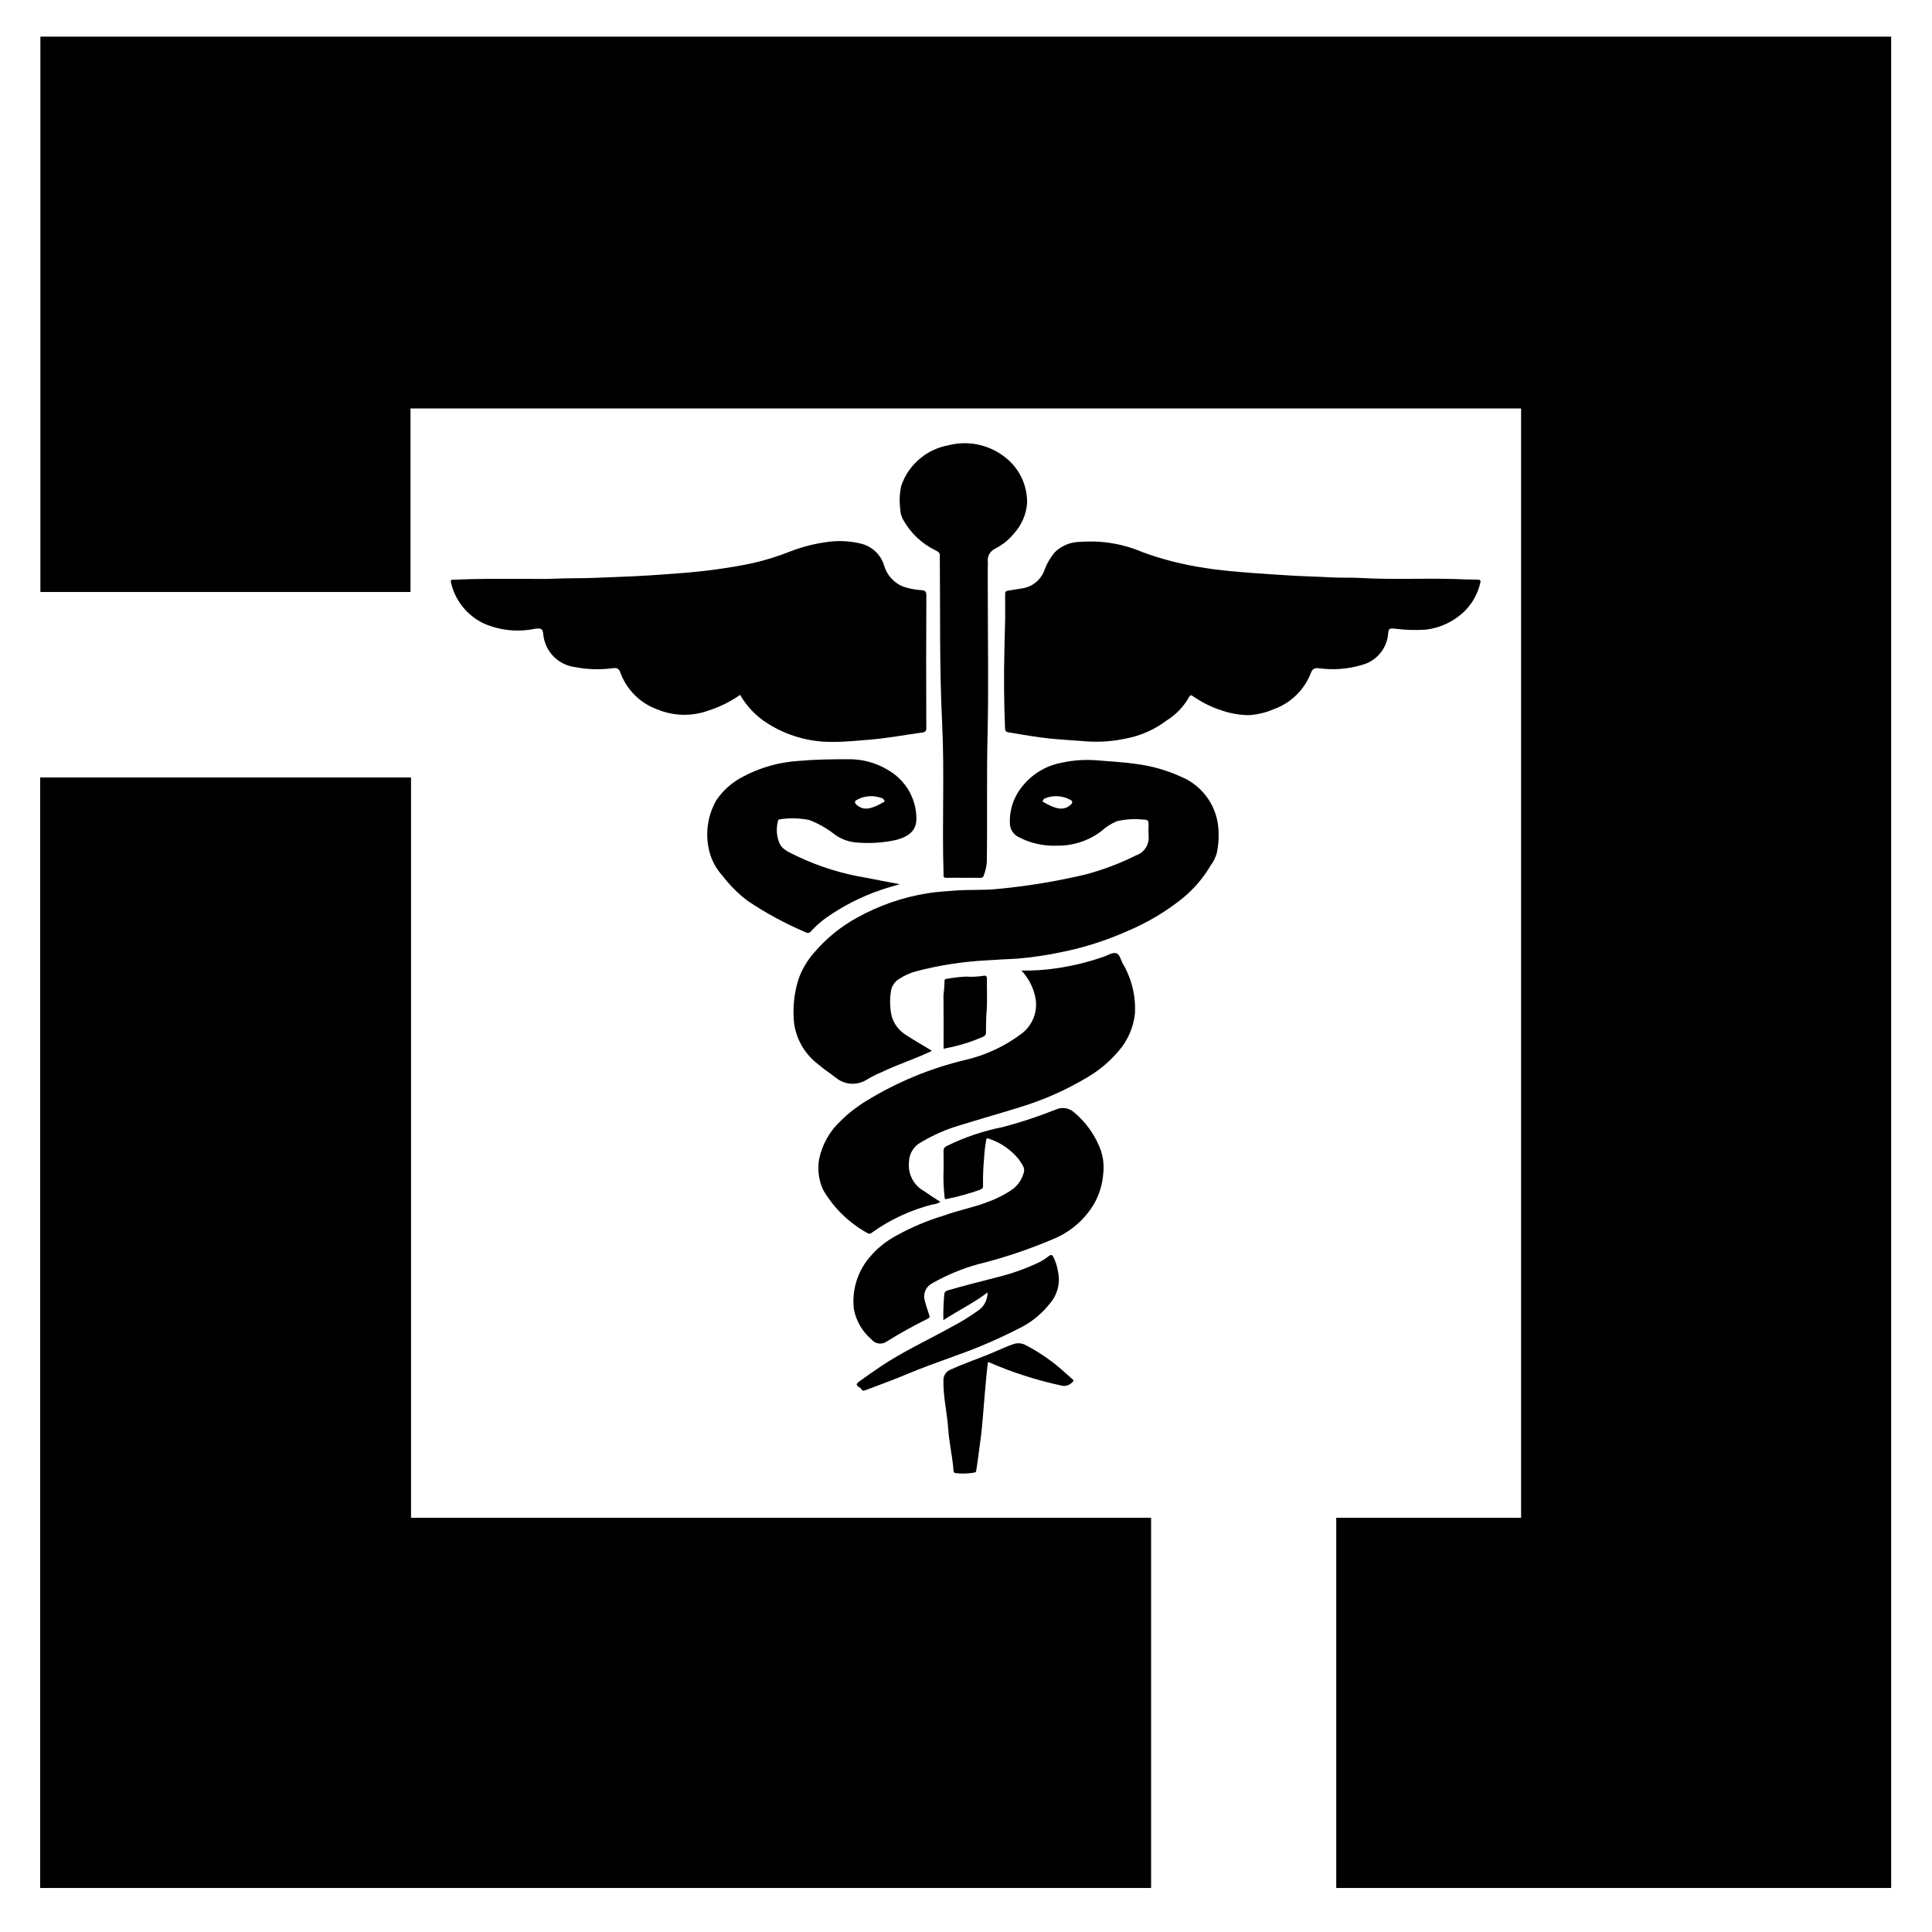
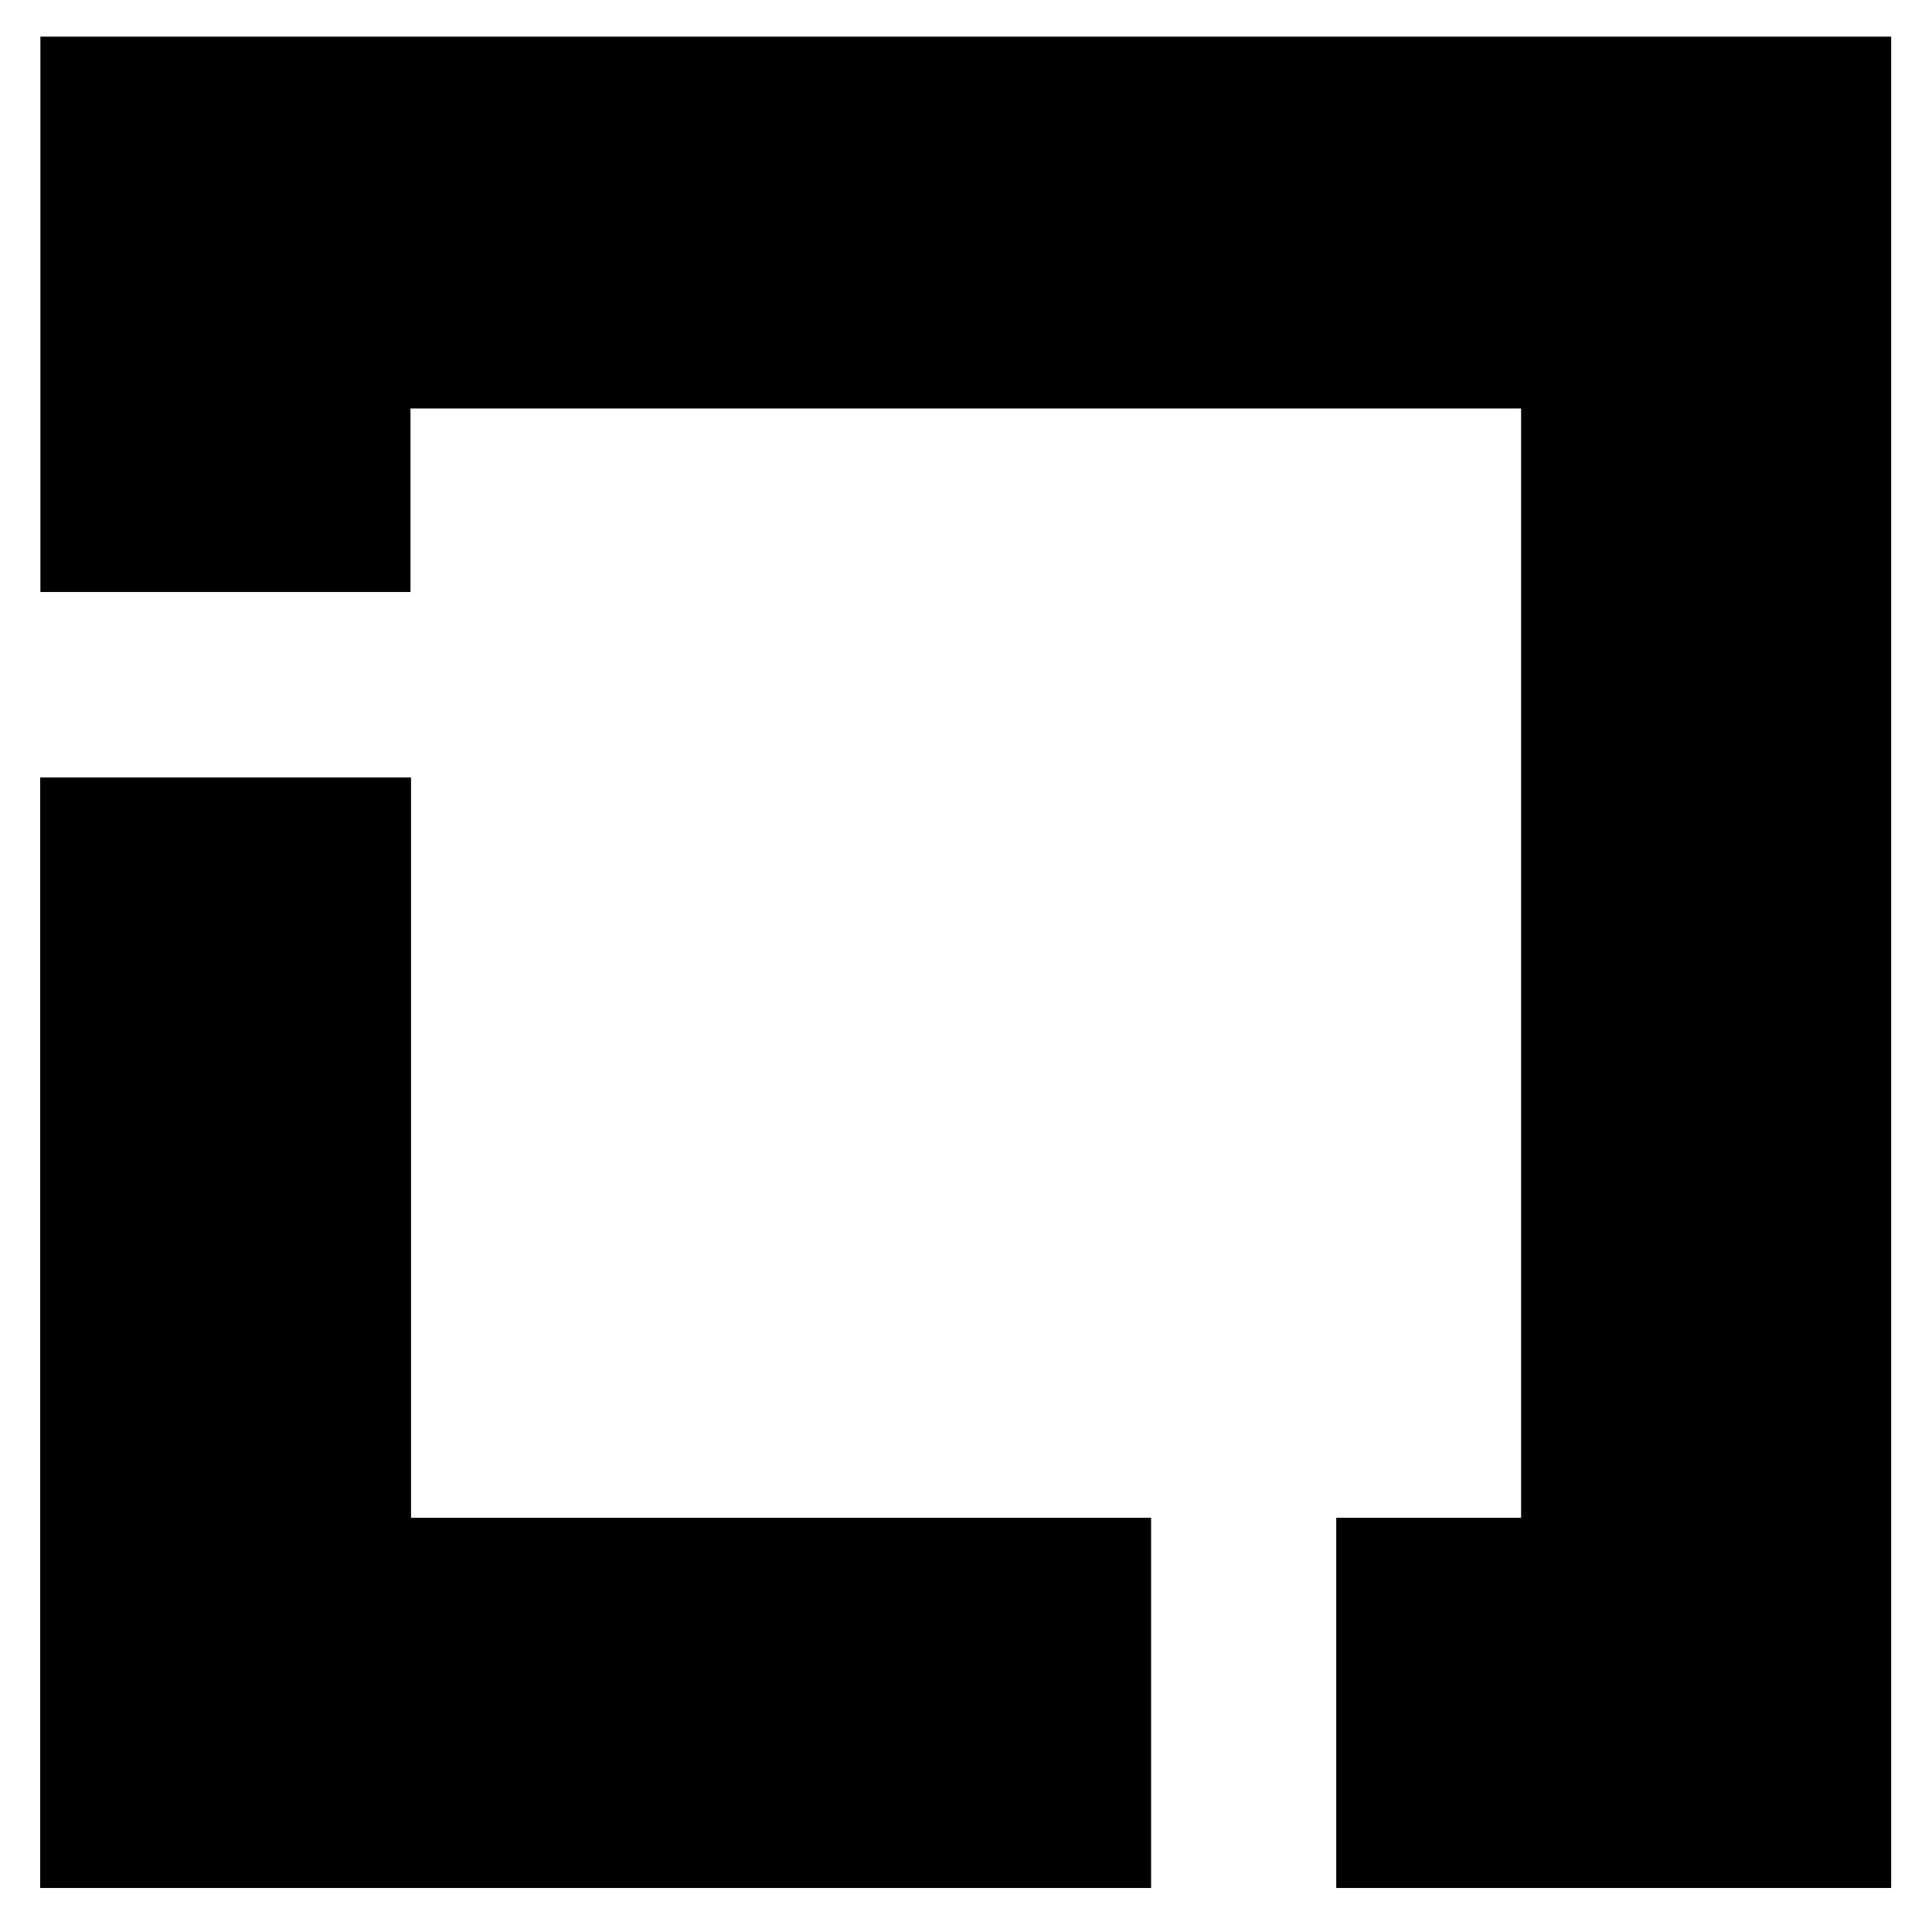
<svg xmlns="http://www.w3.org/2000/svg" id="Layer_1" data-name="Layer 1" viewBox="0 0 360 360">
-   <polygon points="76.587 144.873 7.481 144.873 7.481 351.797 214.49 351.797 214.49 282.812 76.587 282.812 76.587 144.873" />
-   <polygon points="7.527 6.827 7.527 110.309 76.488 110.309 76.488 76.11 283.433 76.11 283.433 282.812 248.99 282.812 248.99 351.797 352.39 351.797 352.39 6.827 7.527 6.827" />
-   <path d="M258.663,118.025c.092-.91.224-.961,1.193-.891a28.712,28.712,0,0,0,5.91.185,12.663,12.663,0,0,0,6.787-3.1,10.849,10.849,0,0,0,3.281-5.629c.107-.407.025-.58-.492-.581-1.486-.004-2.972-.077-4.456-.121-5.726-.168-11.461.144-17.188-.185-1.93-.111-3.863-.014-5.802-.125-2.514-.144-5.038-.184-7.557-.346-2.388-.154-4.777-.284-7.163-.479-2.967-.243-5.928-.461-8.865-.958a58.326,58.326,0,0,1-11.393-2.897,24.572,24.572,0,0,0-11.557-1.928,6.772,6.772,0,0,0-4.84,1.962,10.848,10.848,0,0,0-1.864,3.197,5.243,5.243,0,0,1-4.303,3.527c-.831.155-1.675.238-2.505.4-.473.092-.559.239-.555.609.015,1.467.006,2.935.006,4.707-.061,1.606-.087,3.519-.136,5.428-.126,4.979-.099,9.962.112,14.943.021.503.267.663.68.728,2.579.404,5.143.9,7.749,1.152,2.322.225,4.655.355,6.978.537a26.086,26.086,0,0,0,6.925-.504,18.239,18.239,0,0,0,7.816-3.433,11.966,11.966,0,0,0,4.127-4.323c.212-.477.469-.37.821-.117a19.988,19.988,0,0,0,5.369,2.628,15.934,15.934,0,0,0,4.894.849,13.616,13.616,0,0,0,4.714-1.117,11.559,11.559,0,0,0,6.945-6.832c.325-.758.733-.862,1.501-.792a18.691,18.691,0,0,0,7.956-.614A6.565,6.565,0,0,0,258.663,118.025Z" />
-   <path d="M164.713,105.272a6.001,6.001,0,0,0-4.019-3.905,16.524,16.524,0,0,0-6.828-.338,30.005,30.005,0,0,0-6.412,1.645,49.16,49.16,0,0,1-7.364,2.297,104.591,104.591,0,0,1-12.36,1.756c-3.092.244-6.187.478-9.285.635-2.518.127-5.041.206-7.561.31-2.616.108-5.24.036-7.86.168-1.698.086-3.405.015-5.108.016-4.414.004-8.829-.043-13.24.158-.354.016-.774-.065-.66.463a11.215,11.215,0,0,0,6.122,7.694,15.79,15.79,0,0,0,9.549.991c1.152-.133,1.421-.032,1.537.99a6.813,6.813,0,0,0,5.953,6.157,21.539,21.539,0,0,0,6.991.202c.684-.1,1.137.013,1.393.719a11.492,11.492,0,0,0,6.918,6.958,13.184,13.184,0,0,0,9.47.237,21.927,21.927,0,0,0,5.958-2.947,15.211,15.211,0,0,0,5.208,5.376A22.037,22.037,0,0,0,155.02,138.242c2.388.025,4.777-.232,7.164-.428,3.258-.268,6.447-.886,9.671-1.321a.73.73,0,0,0,.748-.836q-.056-12.404.01-24.807c.005-.928-.638-.845-1.234-.904a13.065,13.065,0,0,1-3.149-.663A6.042,6.042,0,0,1,164.713,105.272Z" />
-   <path d="M219.936,144.673a28.775,28.775,0,0,0-8.002-2.289c-2.601-.389-5.215-.509-7.823-.728a22.148,22.148,0,0,0-6.261.46,12.179,12.179,0,0,0-7.24,4.271,10.201,10.201,0,0,0-2.432,7.113,2.898,2.898,0,0,0,1.458,2.389,14.174,14.174,0,0,0,7.401,1.686,13.271,13.271,0,0,0,8.17-2.694,9.751,9.751,0,0,1,2.926-1.864,14.708,14.708,0,0,1,4.593-.327c1.293.06,1.29.106,1.29,1.239a18.091,18.091,0,0,0,.01,1.84,3.465,3.465,0,0,1-2.316,3.608,50.055,50.055,0,0,1-9.213,3.513,118.758,118.758,0,0,1-16.889,2.779c-2.461.238-4.925.077-7.388.257-1.795.131-3.585.238-5.36.518a39.817,39.817,0,0,0-13.217,4.584,28.307,28.307,0,0,0-7.878,6.406,14.995,14.995,0,0,0-3.008,5.116,20.308,20.308,0,0,0-.787,8.144,11.589,11.589,0,0,0,4.482,7.621c1.021.906,2.22,1.65,3.303,2.502a4.909,4.909,0,0,0,5.645.427,21.27,21.27,0,0,1,3.057-1.543c2.971-1.436,6.185-2.415,9.19-3.894-1.688-1.065-3.448-2.007-5.08-3.116a6.086,6.086,0,0,1-2.393-3.256,12.196,12.196,0,0,1-.2-4.438,3.258,3.258,0,0,1,1.605-2.613,11.326,11.326,0,0,1,3.053-1.38,65.359,65.359,0,0,1,13.108-2.052c1.918-.114,3.839-.232,5.758-.316a68.426,68.426,0,0,0,8.35-1.233,58.095,58.095,0,0,0,12.301-3.944,42.811,42.811,0,0,0,10.291-6.149,23.106,23.106,0,0,0,5.208-6.139,6.66,6.66,0,0,0,1.085-2.226,15.955,15.955,0,0,0,.213-5.351A11.341,11.341,0,0,0,219.936,144.673ZM199.144,150.228c-1.153.783-2.47.554-4.907-.887.132-.193.228-.505.411-.554a5.483,5.483,0,0,1,4.924.326C200.094,149.496,199.592,149.923,199.144,150.228Z" />
-   <path d="M156.71,208.806a13.425,13.425,0,0,0-4.078,7.187,9.677,9.677,0,0,0,.782,5.79,21.766,21.766,0,0,0,8.157,7.95.672.672,0,0,0,.897-.053,33.62,33.62,0,0,1,11.224-5.228,3.69,3.69,0,0,0,1.545-.496c-1.093-.664-2.093-1.347-3.089-2.036a5.46,5.46,0,0,1-2.767-5.409,4.198,4.198,0,0,1,1.796-3.39,31.219,31.219,0,0,1,6.684-3.132c4.058-1.275,8.167-2.421,12.226-3.694a55.68,55.68,0,0,0,12.575-5.586,22.45,22.45,0,0,0,5.814-4.916,12.615,12.615,0,0,0,3.004-6.939,16.521,16.521,0,0,0-2.306-9.371c-.37-.673-.502-1.725-1.252-1.882-.686-.143-1.563.437-2.355.701a47.606,47.606,0,0,1-8.537,2.099,40.195,40.195,0,0,1-6.701.449,10.268,10.268,0,0,1,2.599,5.021,6.777,6.777,0,0,1-2.752,6.869,27.765,27.765,0,0,1-10.229,4.746,63.158,63.158,0,0,0-18.649,7.731A24.7,24.7,0,0,0,156.71,208.806Z" />
-   <path d="M185.408,102.238a10.576,10.576,0,0,0,3.473-2.762,9.482,9.482,0,0,0,2.502-5.681,10.57,10.57,0,0,0-4.099-8.598,12.167,12.167,0,0,0-10.622-2.213,11.419,11.419,0,0,0-5.089,2.346,11.211,11.211,0,0,0-3.646,5.23,12.354,12.354,0,0,0-.183,4.228,4.339,4.339,0,0,0,.542,2.051,13.761,13.761,0,0,0,6.043,5.715c.383.212.785.342.79.901.104,10.407-.086,20.81.432,31.221.466,9.365-.037,18.761.269,28.142a.843.843,0,0,1-.001.16c-.071.44.108.613.635.595,1.015-.034,2.032-.01,3.048-.01s2.032-.013,3.048.007c.366.007.644-.048.747-.393a9.477,9.477,0,0,0,.582-2.541c.119-7.968-.051-15.935.14-23.906.205-8.586.045-17.179.044-25.769-0-2.054-.032-4.109.013-6.162A2.426,2.426,0,0,1,185.408,102.238Z" />
-   <path d="M203.777,224.464a13.273,13.273,0,0,0,1.789-5.714,9.855,9.855,0,0,0-.703-5.064,16.748,16.748,0,0,0-4.714-6.412,3.149,3.149,0,0,0-3.382-.543,83.627,83.627,0,0,1-9.959,3.293,41.864,41.864,0,0,0-10.412,3.528.933.933,0,0,0-.583.946c.027,1.146.009,2.294.008,3.441a34.39,34.39,0,0,0,.176,5.015c.043.262-.048.559.46.45a44.237,44.237,0,0,0,6.12-1.699c.45-.167.638-.371.598-.814a44.832,44.832,0,0,1,.191-5.011,25.079,25.079,0,0,1,.364-3.22c.032-.21-.029-.747.598-.459a11.901,11.901,0,0,1,5.491,3.801c.484.745,1.195,1.53.98,2.37a5.7,5.7,0,0,1-2.032,3.162,19.506,19.506,0,0,1-4.622,2.399c-2.66,1.056-5.534,1.556-8.216,2.552a45.051,45.051,0,0,0-8.81,3.701,16.874,16.874,0,0,0-5.251,4.295,12.638,12.638,0,0,0-2.76,9.47,9.829,9.829,0,0,0,3.271,5.622,2.089,2.089,0,0,0,2.695.498,83.669,83.669,0,0,1,7.825-4.356c.412-.2.352-.358.244-.673-.31-.9-.58-1.811-.84-2.724a2.758,2.758,0,0,1,1.396-3.195,37.468,37.468,0,0,1,8.493-3.539,92.407,92.407,0,0,0,14.625-4.947A15.797,15.797,0,0,0,203.777,224.464Z" />
-   <path d="M145.277,152.678a15.206,15.206,0,0,1,5.545.129,18.29,18.29,0,0,1,4.723,2.692,7.981,7.981,0,0,0,3.652,1.451,24.663,24.663,0,0,0,7.786-.436c2.459-.668,3.883-1.821,3.771-4.22a10.455,10.455,0,0,0-5.364-8.854,13.74,13.74,0,0,0-7.314-1.966c-3.093-.006-6.18.037-9.264.313a25.292,25.292,0,0,0-10.33,2.914,13.32,13.32,0,0,0-4.994,4.391,12.834,12.834,0,0,0-1.312,9.546,10.465,10.465,0,0,0,2.413,4.493,24.298,24.298,0,0,0,4.688,4.706,64.544,64.544,0,0,0,10.818,5.867.739.739,0,0,0,1.022-.172,18.654,18.654,0,0,1,2.607-2.36,40.019,40.019,0,0,1,10.419-5.347c1.079-.385,2.203-.672,3.52-1.068-2.225-.424-4.231-.781-6.223-1.192a47.752,47.752,0,0,1-12.909-4.021c-1.176-.625-2.571-1.042-3.236-2.296a6.378,6.378,0,0,1-.33-4.261C144.996,152.804,145.049,152.699,145.277,152.678Zm14.257-3.565a5.483,5.483,0,0,1,4.923-.326c.184.049.279.361.411.554-2.437,1.442-3.755,1.671-4.907.887C159.512,149.923,159.011,149.496,159.533,149.113Z" />
-   <path d="M182.12,244.306a39.982,39.982,0,0,1-4.709,2.886c-4.468,2.498-9.186,4.64-13.401,7.497q-1.9,1.281-3.75,2.617c-.832.6-.849.779.017,1.298.263.158.261.714.933.458,2.532-.966,5.094-1.869,7.58-2.928,3.045-1.297,6.19-2.383,9.306-3.529a95.101,95.101,0,0,0,12.489-5.438,16.43,16.43,0,0,0,5.05-4.283,6.82,6.82,0,0,0,1.514-5.903,9.364,9.364,0,0,0-.883-2.79c-.229-.39-.412-.455-.804-.166a12.099,12.099,0,0,1-1.7,1.121,40.639,40.639,0,0,1-8.069,2.875c-3.033.791-6.079,1.539-9.081,2.423-.344.101-.56.211-.646.614a43.902,43.902,0,0,0-.184,4.928c2.806-1.822,5.665-3.188,8.236-5.167A4.043,4.043,0,0,1,182.12,244.306Z" />
-   <path d="M177.628,273.474c.036.373-.068.999.487,1.029a12.477,12.477,0,0,0,3.458-.111c.341-.077.307-.239.342-.449.291-1.744.484-3.498.732-5.246.423-2.986.588-5.99.852-8.985.174-1.97.342-3.938.59-5.917.118.035.205.053.285.085a71.363,71.363,0,0,0,13.277,4.273,2.075,2.075,0,0,0,2.131-.565c.292-.273.346-.342.041-.606-1.346-1.164-2.616-2.403-4.084-3.45a33.453,33.453,0,0,0-4.542-2.847,2.838,2.838,0,0,0-2.397-.216c-1.071.375-2.097.816-3.12,1.271-2.784,1.24-5.73,2.158-8.488,3.447a2.085,2.085,0,0,0-1.399,2.007c-.058,3.053.686,6.035.893,9.06C176.853,268.677,177.396,271.058,177.628,273.474Z" />
-   <path d="M183.1,193.224c.408-.191.617-.357.621-.81.01-1.353.011-2.704.121-4.061.161-1.991.023-4.0.054-6.0.008-.515-.275-.622-.703-.518a14.539,14.539,0,0,1-3.204.141,26.795,26.795,0,0,0-3.333.378c-.234.034-.714.002-.657.473a23.856,23.856,0,0,1-.195,2.61c.041,3.306.016,6.612.016,9.976A33.547,33.547,0,0,0,183.1,193.224Z" />
+   <polygon points="76.587 282.812 76.587 144.873 7.481 144.873 7.481 351.797 214.49 351.797 214.49 282.812 76.587 282.812" />
+   <polygon points="352.39 6.827 7.527 6.827 7.527 110.309 76.488 110.309 76.488 76.11 283.433 76.11 283.433 282.812 248.99 282.812 248.99 351.797 352.39 351.797 352.39 6.827" />
</svg>
